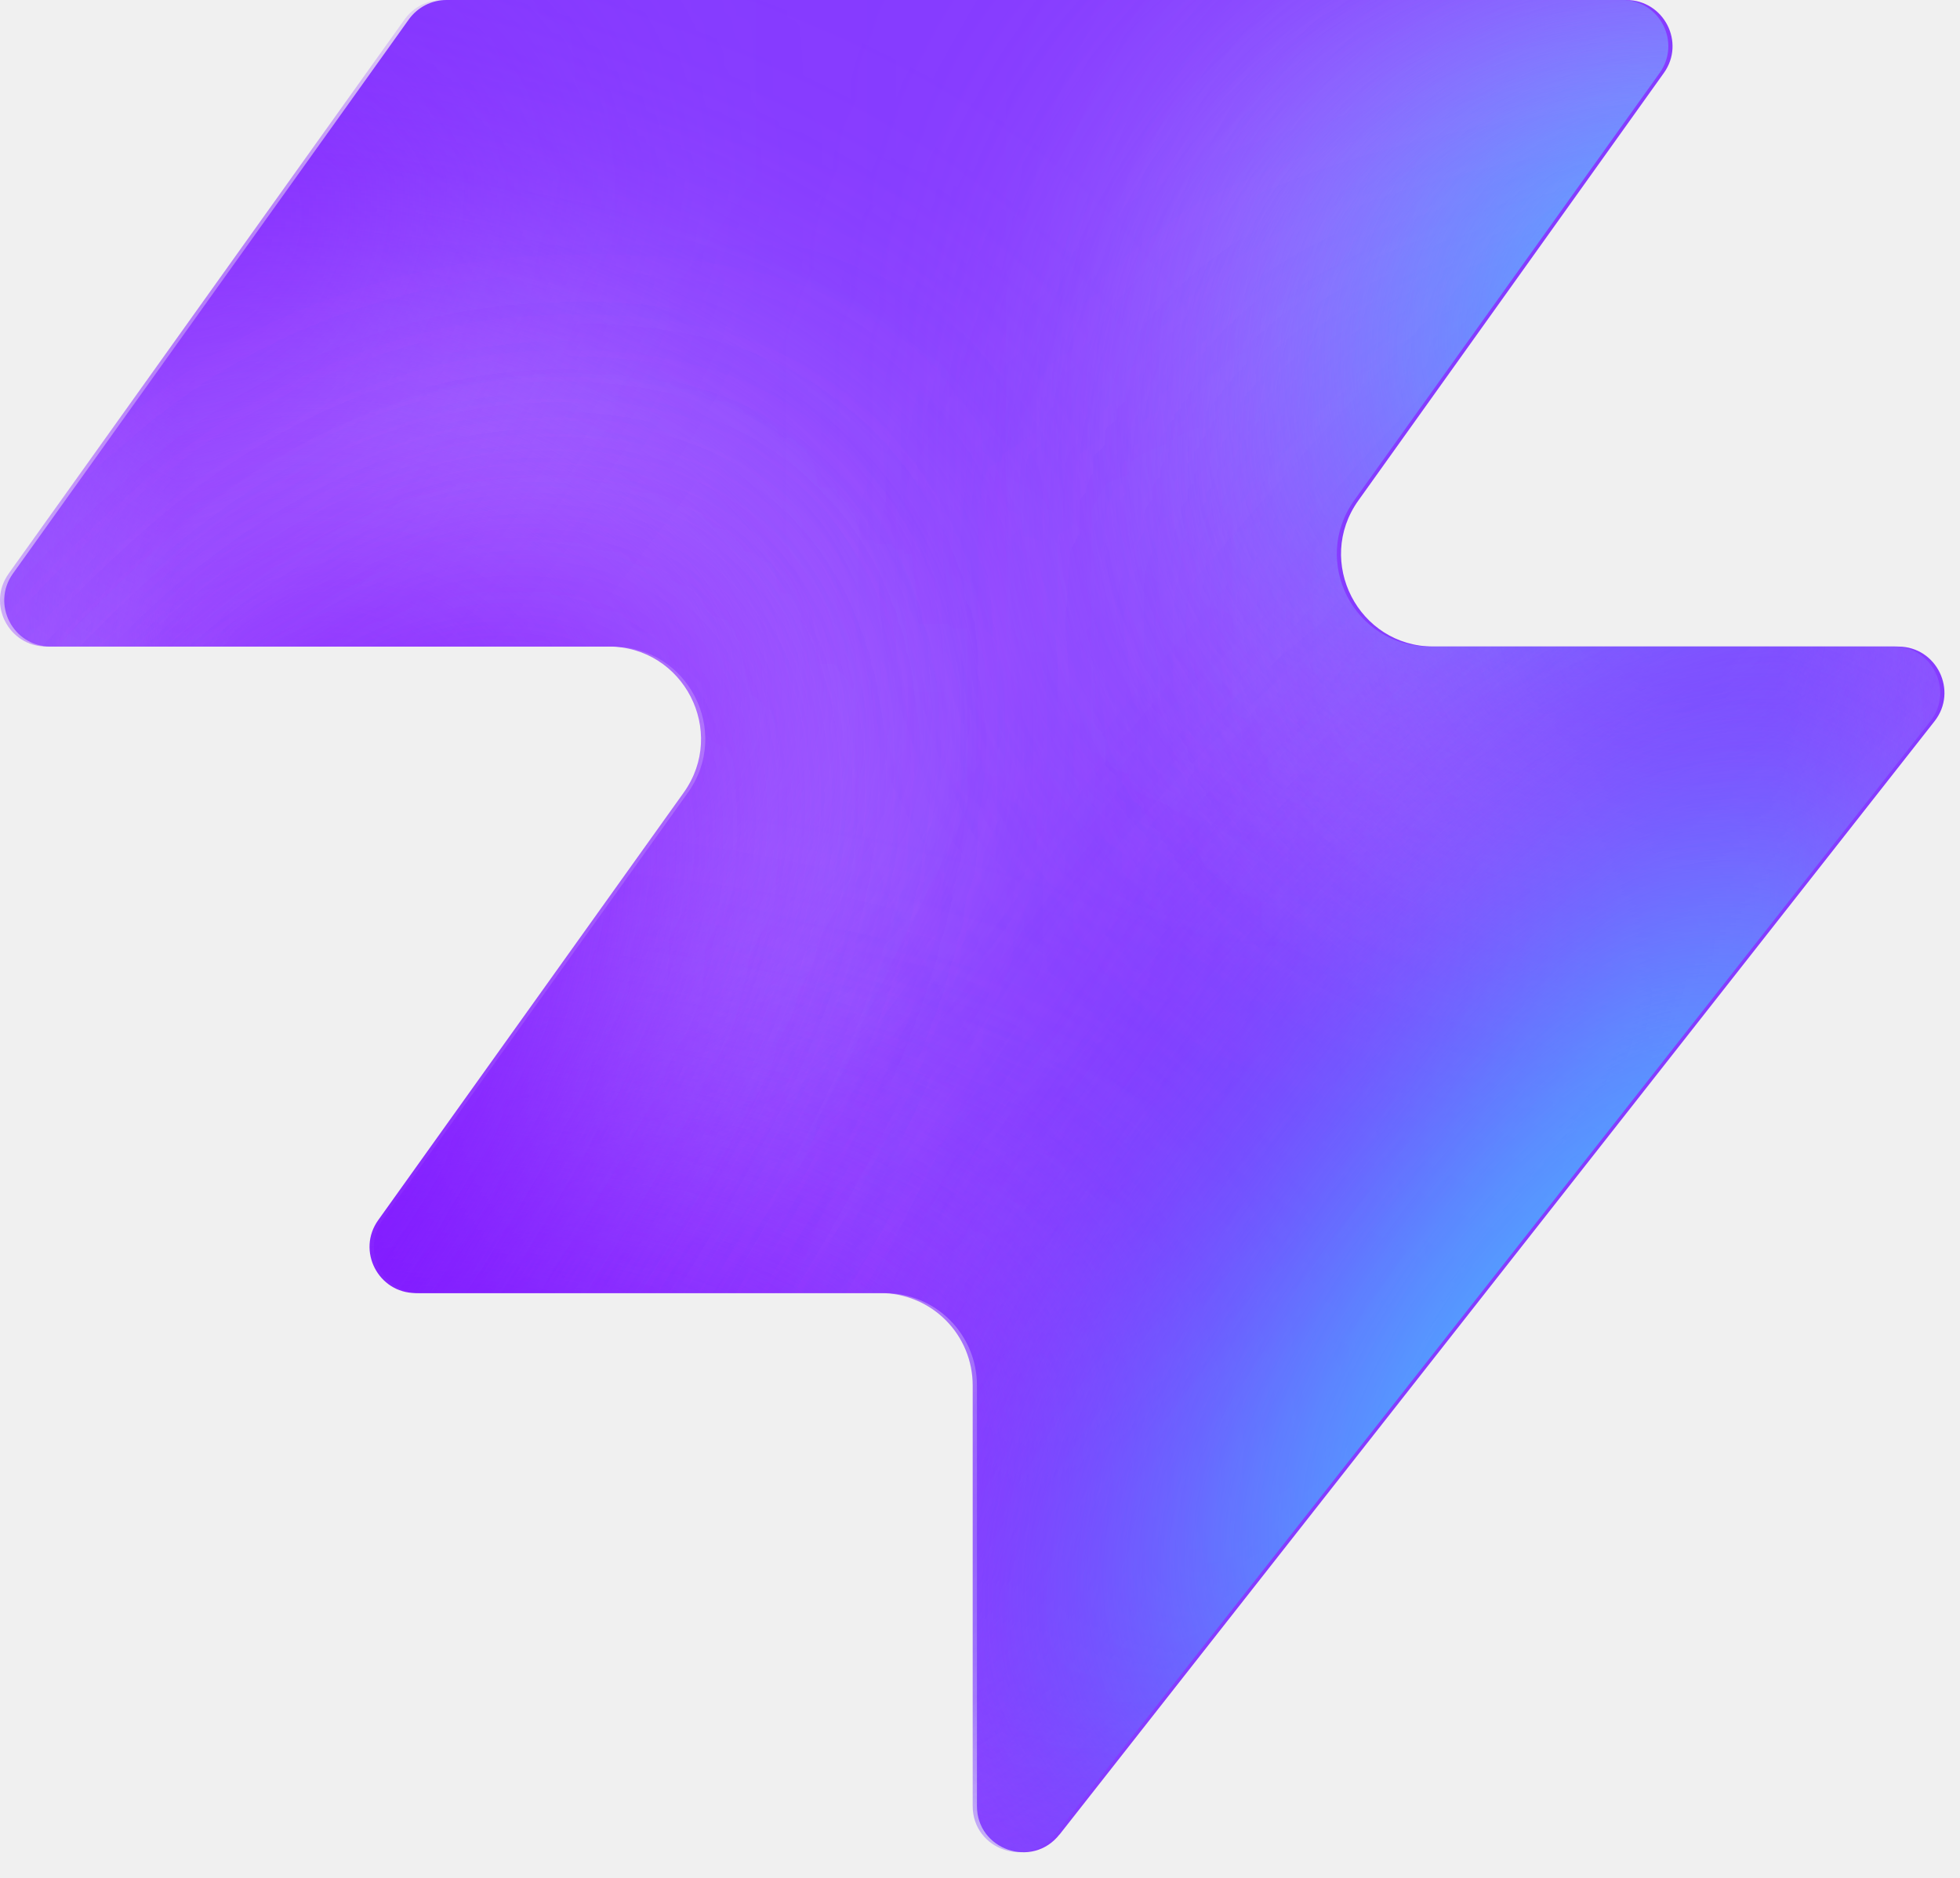
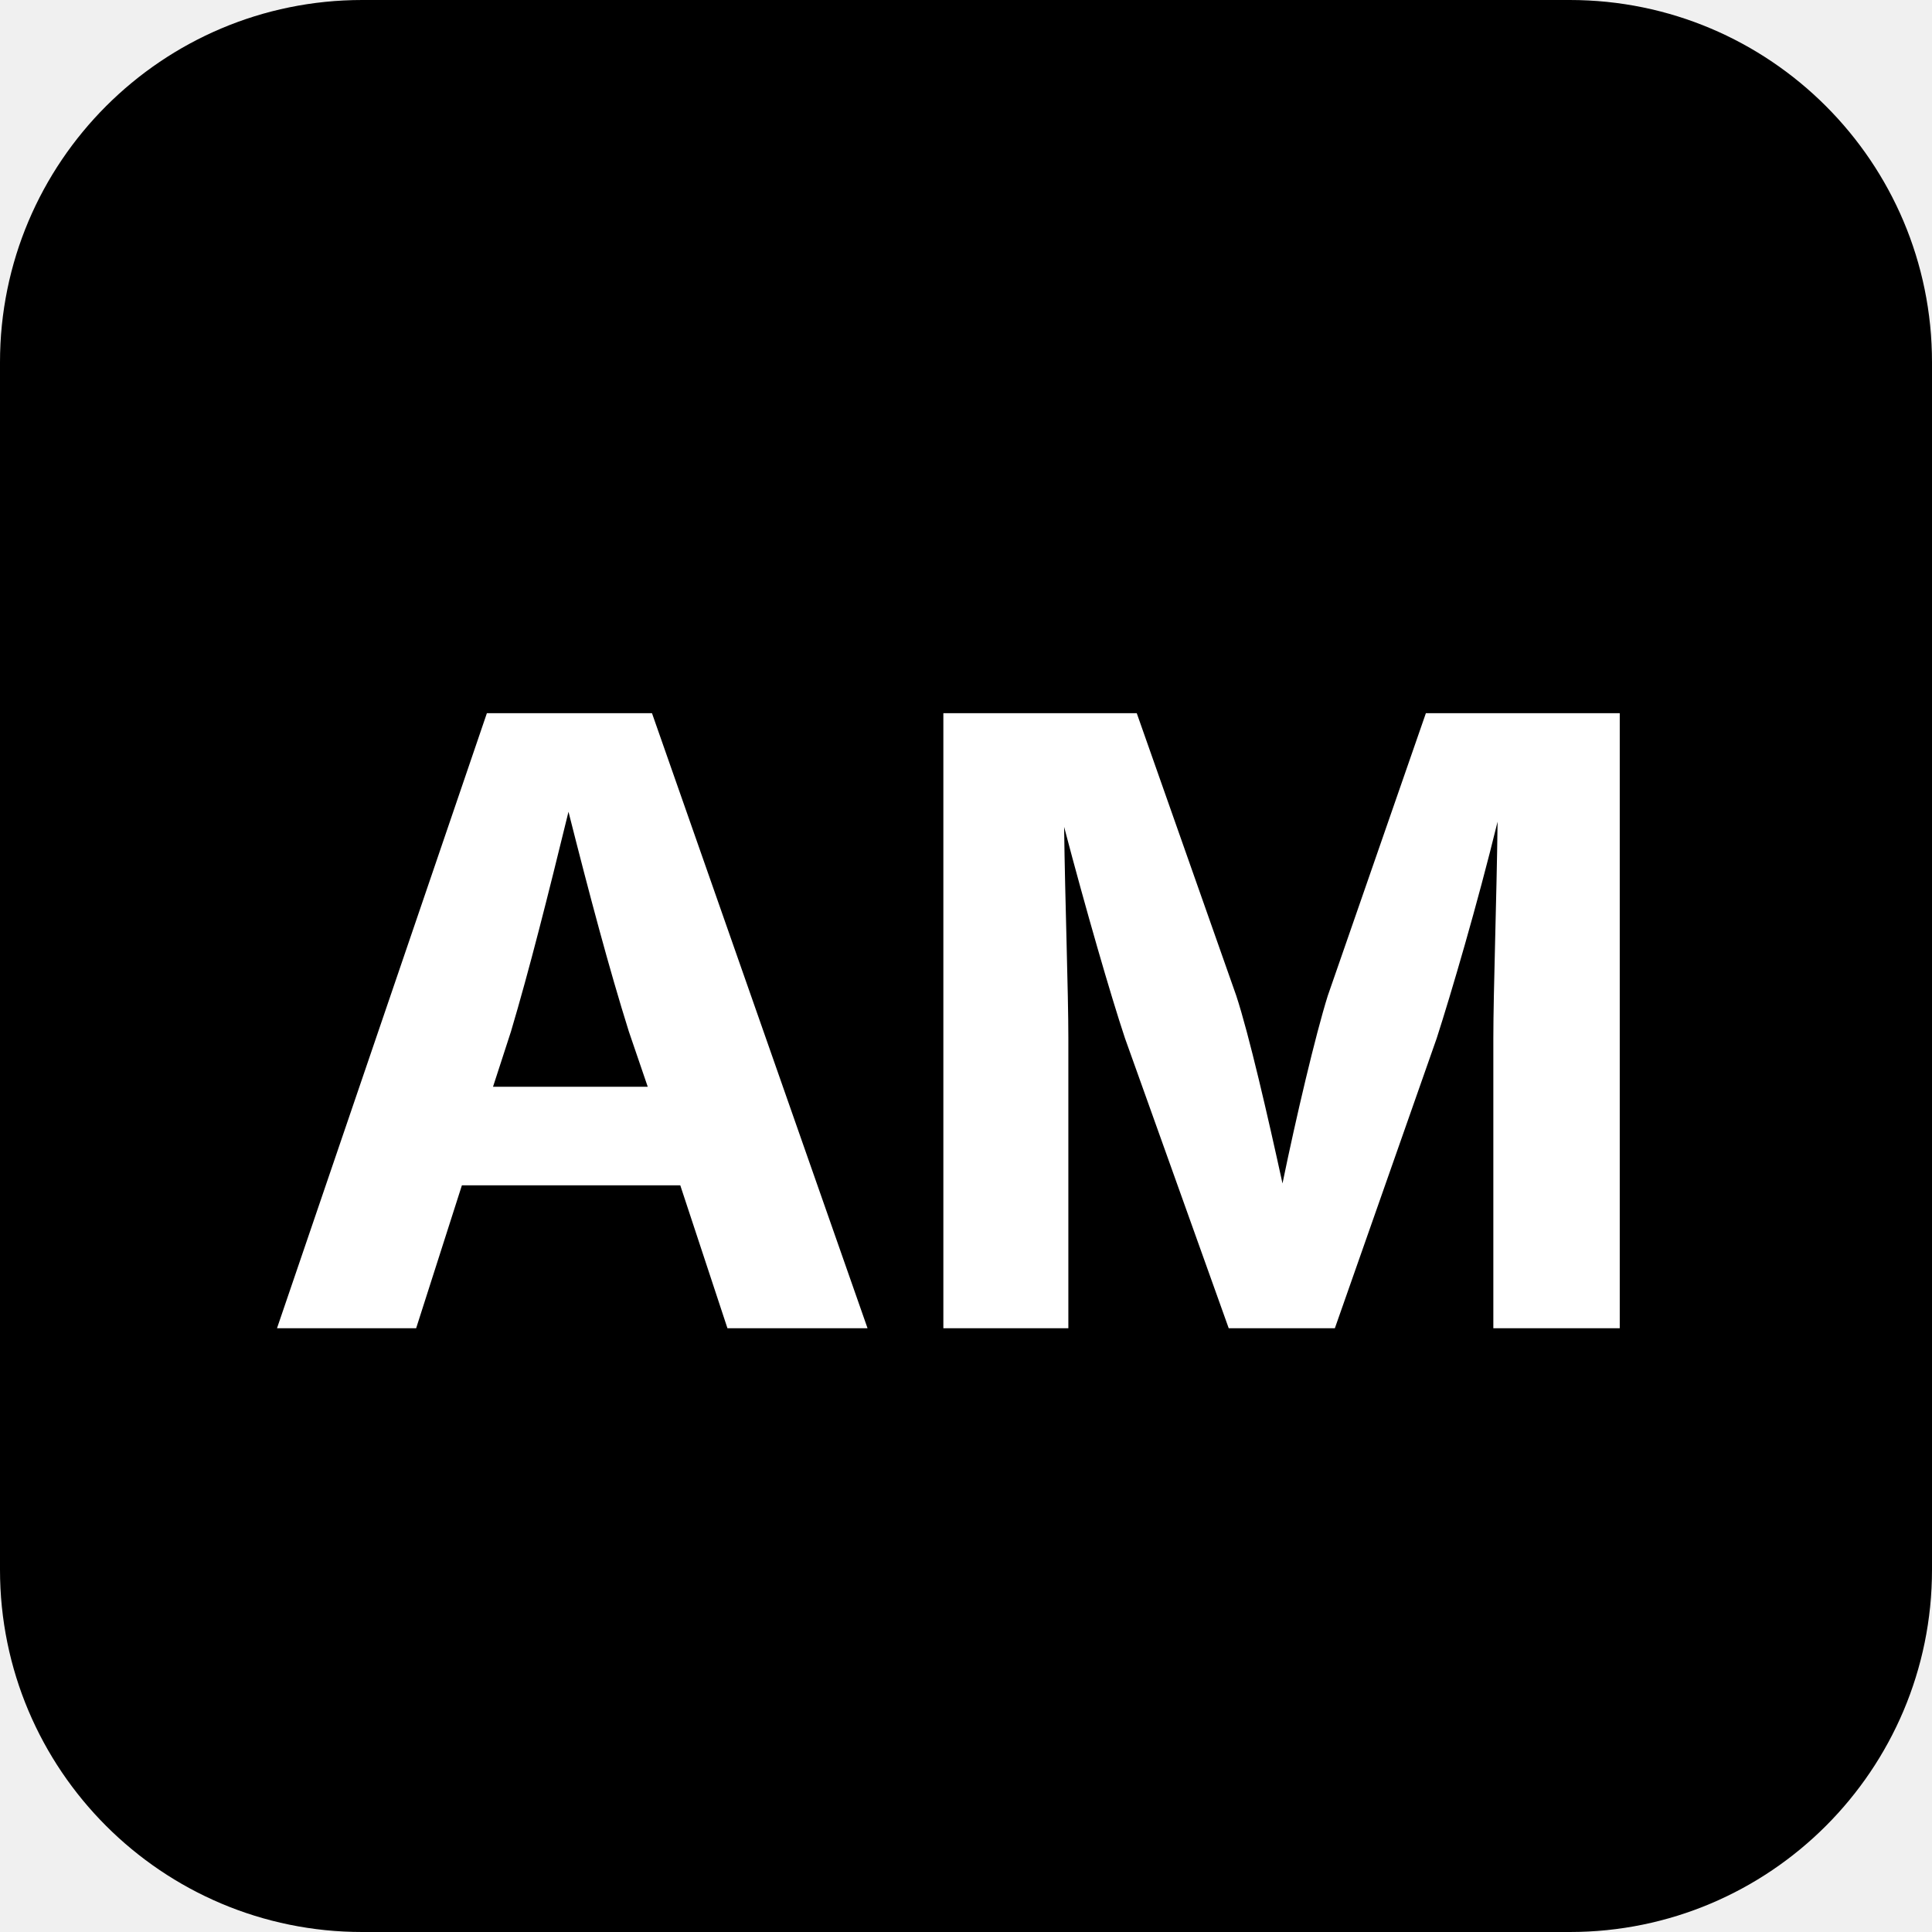
- <svg xmlns="http://www.w3.org/2000/svg" width="48" height="46" fill="none" viewBox="0 0 48 46">
-   <path fill="#863bff" d="M25.946 44.938c-.664.845-2.021.375-2.021-.698V33.937a2.26 2.26 0 0 0-2.262-2.262H10.287c-.92 0-1.456-1.04-.92-1.788l7.48-10.471c1.07-1.497 0-3.578-1.842-3.578H1.237c-.92 0-1.456-1.04-.92-1.788L10.013.474c.214-.297.556-.474.92-.474h28.894c.92 0 1.456 1.04.92 1.788l-7.48 10.471c-1.07 1.498 0 3.579 1.842 3.579h11.377c.943 0 1.473 1.088.89 1.83L25.947 44.94z" style="fill:#863bff;fill:color(display-p3 .525 .23 1);fill-opacity:1" />
-   <mask id="a" width="48" height="46" x="0" y="0" maskUnits="userSpaceOnUse" style="mask-type:alpha">
-     <path fill="#000" d="M25.842 44.938c-.664.844-2.021.375-2.021-.698V33.937a2.26 2.26 0 0 0-2.262-2.262H10.183c-.92 0-1.456-1.04-.92-1.788l7.48-10.471c1.07-1.498 0-3.579-1.842-3.579H1.133c-.92 0-1.456-1.04-.92-1.787L9.91.473c.214-.297.556-.474.92-.474h28.894c.92 0 1.456 1.04.92 1.788l-7.48 10.471c-1.07 1.498 0 3.578 1.842 3.578h11.377c.943 0 1.473 1.088.89 1.832L25.843 44.94z" style="fill:#000;fill-opacity:1" />
-   </mask>
-   <g mask="url(#a)">
-     <g filter="url(#b)">
-       <ellipse cx="5.508" cy="14.704" fill="#ede6ff" rx="5.508" ry="14.704" style="fill:#ede6ff;fill:color(display-p3 .927 .903 1);fill-opacity:1" transform="matrix(.00324 1 1 -.00324 -4.47 31.516)" />
-     </g>
-     <g filter="url(#c)">
-       <ellipse cx="10.399" cy="29.851" fill="#ede6ff" rx="10.399" ry="29.851" style="fill:#ede6ff;fill:color(display-p3 .927 .903 1);fill-opacity:1" transform="matrix(.00324 1 1 -.00324 -39.328 7.883)" />
-     </g>
-     <g filter="url(#d)">
-       <ellipse cx="5.508" cy="30.487" fill="#7e14ff" rx="5.508" ry="30.487" style="fill:#7e14ff;fill:color(display-p3 .492 .077 1);fill-opacity:1" transform="rotate(89.814 -25.913 -14.639)scale(1 -1)" />
-     </g>
-     <g filter="url(#e)">
-       <ellipse cx="5.508" cy="30.599" fill="#7e14ff" rx="5.508" ry="30.599" style="fill:#7e14ff;fill:color(display-p3 .492 .077 1);fill-opacity:1" transform="rotate(89.814 -32.644 -3.334)scale(1 -1)" />
-     </g>
-     <g filter="url(#f)">
-       <ellipse cx="5.508" cy="30.599" fill="#7e14ff" rx="5.508" ry="30.599" style="fill:#7e14ff;fill:color(display-p3 .492 .077 1);fill-opacity:1" transform="matrix(.00324 1 1 -.00324 -34.34 30.47)" />
-     </g>
-     <g filter="url(#g)">
-       <ellipse cx="14.072" cy="22.078" fill="#ede6ff" rx="14.072" ry="22.078" style="fill:#ede6ff;fill:color(display-p3 .927 .903 1);fill-opacity:1" transform="rotate(93.35 24.506 48.493)scale(-1 1)" />
-     </g>
-     <g filter="url(#h)">
-       <ellipse cx="3.47" cy="21.501" fill="#7e14ff" rx="3.47" ry="21.501" style="fill:#7e14ff;fill:color(display-p3 .492 .077 1);fill-opacity:1" transform="rotate(89.009 28.708 47.59)scale(-1 1)" />
-     </g>
-     <g filter="url(#i)">
-       <ellipse cx="3.47" cy="21.501" fill="#7e14ff" rx="3.47" ry="21.501" style="fill:#7e14ff;fill:color(display-p3 .492 .077 1);fill-opacity:1" transform="rotate(89.009 28.708 47.59)scale(-1 1)" />
-     </g>
-     <g filter="url(#j)">
-       <ellipse cx=".387" cy="8.972" fill="#7e14ff" rx="4.407" ry="29.108" style="fill:#7e14ff;fill:color(display-p3 .492 .077 1);fill-opacity:1" transform="rotate(39.51 .387 8.972)" />
-     </g>
-     <g filter="url(#k)">
-       <ellipse cx="47.523" cy="-6.092" fill="#7e14ff" rx="4.407" ry="29.108" style="fill:#7e14ff;fill:color(display-p3 .492 .077 1);fill-opacity:1" transform="rotate(37.892 47.523 -6.092)" />
-     </g>
-     <g filter="url(#l)">
-       <ellipse cx="41.412" cy="6.333" fill="#47bfff" rx="5.971" ry="9.665" style="fill:#47bfff;fill:color(display-p3 .28 .748 1);fill-opacity:1" transform="rotate(37.892 41.412 6.333)" />
-     </g>
-     <g filter="url(#m)">
-       <ellipse cx="-1.879" cy="38.332" fill="#7e14ff" rx="4.407" ry="29.108" style="fill:#7e14ff;fill:color(display-p3 .492 .077 1);fill-opacity:1" transform="rotate(37.892 -1.88 38.332)" />
-     </g>
-     <g filter="url(#n)">
-       <ellipse cx="-1.879" cy="38.332" fill="#7e14ff" rx="4.407" ry="29.108" style="fill:#7e14ff;fill:color(display-p3 .492 .077 1);fill-opacity:1" transform="rotate(37.892 -1.88 38.332)" />
-     </g>
-     <g filter="url(#o)">
-       <ellipse cx="35.651" cy="29.907" fill="#7e14ff" rx="4.407" ry="29.108" style="fill:#7e14ff;fill:color(display-p3 .492 .077 1);fill-opacity:1" transform="rotate(37.892 35.651 29.907)" />
-     </g>
-     <g filter="url(#p)">
-       <ellipse cx="38.418" cy="32.4" fill="#47bfff" rx="5.971" ry="15.297" style="fill:#47bfff;fill:color(display-p3 .28 .748 1);fill-opacity:1" transform="rotate(37.892 38.418 32.4)" />
-     </g>
-   </g>
-   <defs>
-     <filter id="b" width="60.045" height="41.654" x="-19.77" y="16.149" color-interpolation-filters="sRGB" filterUnits="userSpaceOnUse">
-       <feFlood flood-opacity="0" result="BackgroundImageFix" />
-       <feBlend in="SourceGraphic" in2="BackgroundImageFix" result="shape" />
-       <feGaussianBlur result="effect1_foregroundBlur_2002_17158" stdDeviation="7.659" />
-     </filter>
-     <filter id="c" width="90.34" height="51.437" x="-54.613" y="-7.533" color-interpolation-filters="sRGB" filterUnits="userSpaceOnUse">
-       <feFlood flood-opacity="0" result="BackgroundImageFix" />
-       <feBlend in="SourceGraphic" in2="BackgroundImageFix" result="shape" />
-       <feGaussianBlur result="effect1_foregroundBlur_2002_17158" stdDeviation="7.659" />
-     </filter>
-     <filter id="d" width="79.355" height="29.4" x="-49.64" y="2.03" color-interpolation-filters="sRGB" filterUnits="userSpaceOnUse">
-       <feFlood flood-opacity="0" result="BackgroundImageFix" />
-       <feBlend in="SourceGraphic" in2="BackgroundImageFix" result="shape" />
-       <feGaussianBlur result="effect1_foregroundBlur_2002_17158" stdDeviation="4.596" />
-     </filter>
-     <filter id="e" width="79.579" height="29.4" x="-45.045" y="20.029" color-interpolation-filters="sRGB" filterUnits="userSpaceOnUse">
-       <feFlood flood-opacity="0" result="BackgroundImageFix" />
-       <feBlend in="SourceGraphic" in2="BackgroundImageFix" result="shape" />
-       <feGaussianBlur result="effect1_foregroundBlur_2002_17158" stdDeviation="4.596" />
-     </filter>
-     <filter id="f" width="79.579" height="29.4" x="-43.513" y="21.178" color-interpolation-filters="sRGB" filterUnits="userSpaceOnUse">
-       <feFlood flood-opacity="0" result="BackgroundImageFix" />
-       <feBlend in="SourceGraphic" in2="BackgroundImageFix" result="shape" />
-       <feGaussianBlur result="effect1_foregroundBlur_2002_17158" stdDeviation="4.596" />
-     </filter>
-     <filter id="g" width="74.749" height="58.852" x="15.756" y="-17.901" color-interpolation-filters="sRGB" filterUnits="userSpaceOnUse">
-       <feFlood flood-opacity="0" result="BackgroundImageFix" />
-       <feBlend in="SourceGraphic" in2="BackgroundImageFix" result="shape" />
-       <feGaussianBlur result="effect1_foregroundBlur_2002_17158" stdDeviation="7.659" />
-     </filter>
-     <filter id="h" width="61.377" height="25.362" x="23.548" y="2.284" color-interpolation-filters="sRGB" filterUnits="userSpaceOnUse">
-       <feFlood flood-opacity="0" result="BackgroundImageFix" />
-       <feBlend in="SourceGraphic" in2="BackgroundImageFix" result="shape" />
-       <feGaussianBlur result="effect1_foregroundBlur_2002_17158" stdDeviation="4.596" />
-     </filter>
-     <filter id="i" width="61.377" height="25.362" x="23.548" y="2.284" color-interpolation-filters="sRGB" filterUnits="userSpaceOnUse">
-       <feFlood flood-opacity="0" result="BackgroundImageFix" />
-       <feBlend in="SourceGraphic" in2="BackgroundImageFix" result="shape" />
-       <feGaussianBlur result="effect1_foregroundBlur_2002_17158" stdDeviation="4.596" />
-     </filter>
-     <filter id="j" width="56.045" height="63.649" x="-27.636" y="-22.853" color-interpolation-filters="sRGB" filterUnits="userSpaceOnUse">
-       <feFlood flood-opacity="0" result="BackgroundImageFix" />
-       <feBlend in="SourceGraphic" in2="BackgroundImageFix" result="shape" />
-       <feGaussianBlur result="effect1_foregroundBlur_2002_17158" stdDeviation="4.596" />
-     </filter>
-     <filter id="k" width="54.814" height="64.646" x="20.116" y="-38.415" color-interpolation-filters="sRGB" filterUnits="userSpaceOnUse">
-       <feFlood flood-opacity="0" result="BackgroundImageFix" />
-       <feBlend in="SourceGraphic" in2="BackgroundImageFix" result="shape" />
-       <feGaussianBlur result="effect1_foregroundBlur_2002_17158" stdDeviation="4.596" />
-     </filter>
-     <filter id="l" width="33.541" height="35.313" x="24.641" y="-11.323" color-interpolation-filters="sRGB" filterUnits="userSpaceOnUse">
-       <feFlood flood-opacity="0" result="BackgroundImageFix" />
-       <feBlend in="SourceGraphic" in2="BackgroundImageFix" result="shape" />
-       <feGaussianBlur result="effect1_foregroundBlur_2002_17158" stdDeviation="4.596" />
-     </filter>
-     <filter id="m" width="54.814" height="64.646" x="-29.286" y="6.009" color-interpolation-filters="sRGB" filterUnits="userSpaceOnUse">
-       <feFlood flood-opacity="0" result="BackgroundImageFix" />
-       <feBlend in="SourceGraphic" in2="BackgroundImageFix" result="shape" />
-       <feGaussianBlur result="effect1_foregroundBlur_2002_17158" stdDeviation="4.596" />
-     </filter>
-     <filter id="n" width="54.814" height="64.646" x="-29.286" y="6.009" color-interpolation-filters="sRGB" filterUnits="userSpaceOnUse">
-       <feFlood flood-opacity="0" result="BackgroundImageFix" />
-       <feBlend in="SourceGraphic" in2="BackgroundImageFix" result="shape" />
-       <feGaussianBlur result="effect1_foregroundBlur_2002_17158" stdDeviation="4.596" />
-     </filter>
-     <filter id="o" width="54.814" height="64.646" x="8.244" y="-2.416" color-interpolation-filters="sRGB" filterUnits="userSpaceOnUse">
-       <feFlood flood-opacity="0" result="BackgroundImageFix" />
-       <feBlend in="SourceGraphic" in2="BackgroundImageFix" result="shape" />
-       <feGaussianBlur result="effect1_foregroundBlur_2002_17158" stdDeviation="4.596" />
-     </filter>
-     <filter id="p" width="39.409" height="43.623" x="18.713" y="10.588" color-interpolation-filters="sRGB" filterUnits="userSpaceOnUse">
-       <feFlood flood-opacity="0" result="BackgroundImageFix" />
-       <feBlend in="SourceGraphic" in2="BackgroundImageFix" result="shape" />
-       <feGaussianBlur result="effect1_foregroundBlur_2002_17158" stdDeviation="4.596" />
-     </filter>
-   </defs>
+ <svg xmlns="http://www.w3.org/2000/svg" width="64" height="64" viewBox="0 0 64 64">
+   <rect width="64" height="64" rx="12" fill="#000000" />
+   <text x="32" y="44" font-family="system-ui, -apple-system, sans-serif" font-size="28" font-weight="700" text-anchor="middle" fill="white">AM</text>
</svg>
